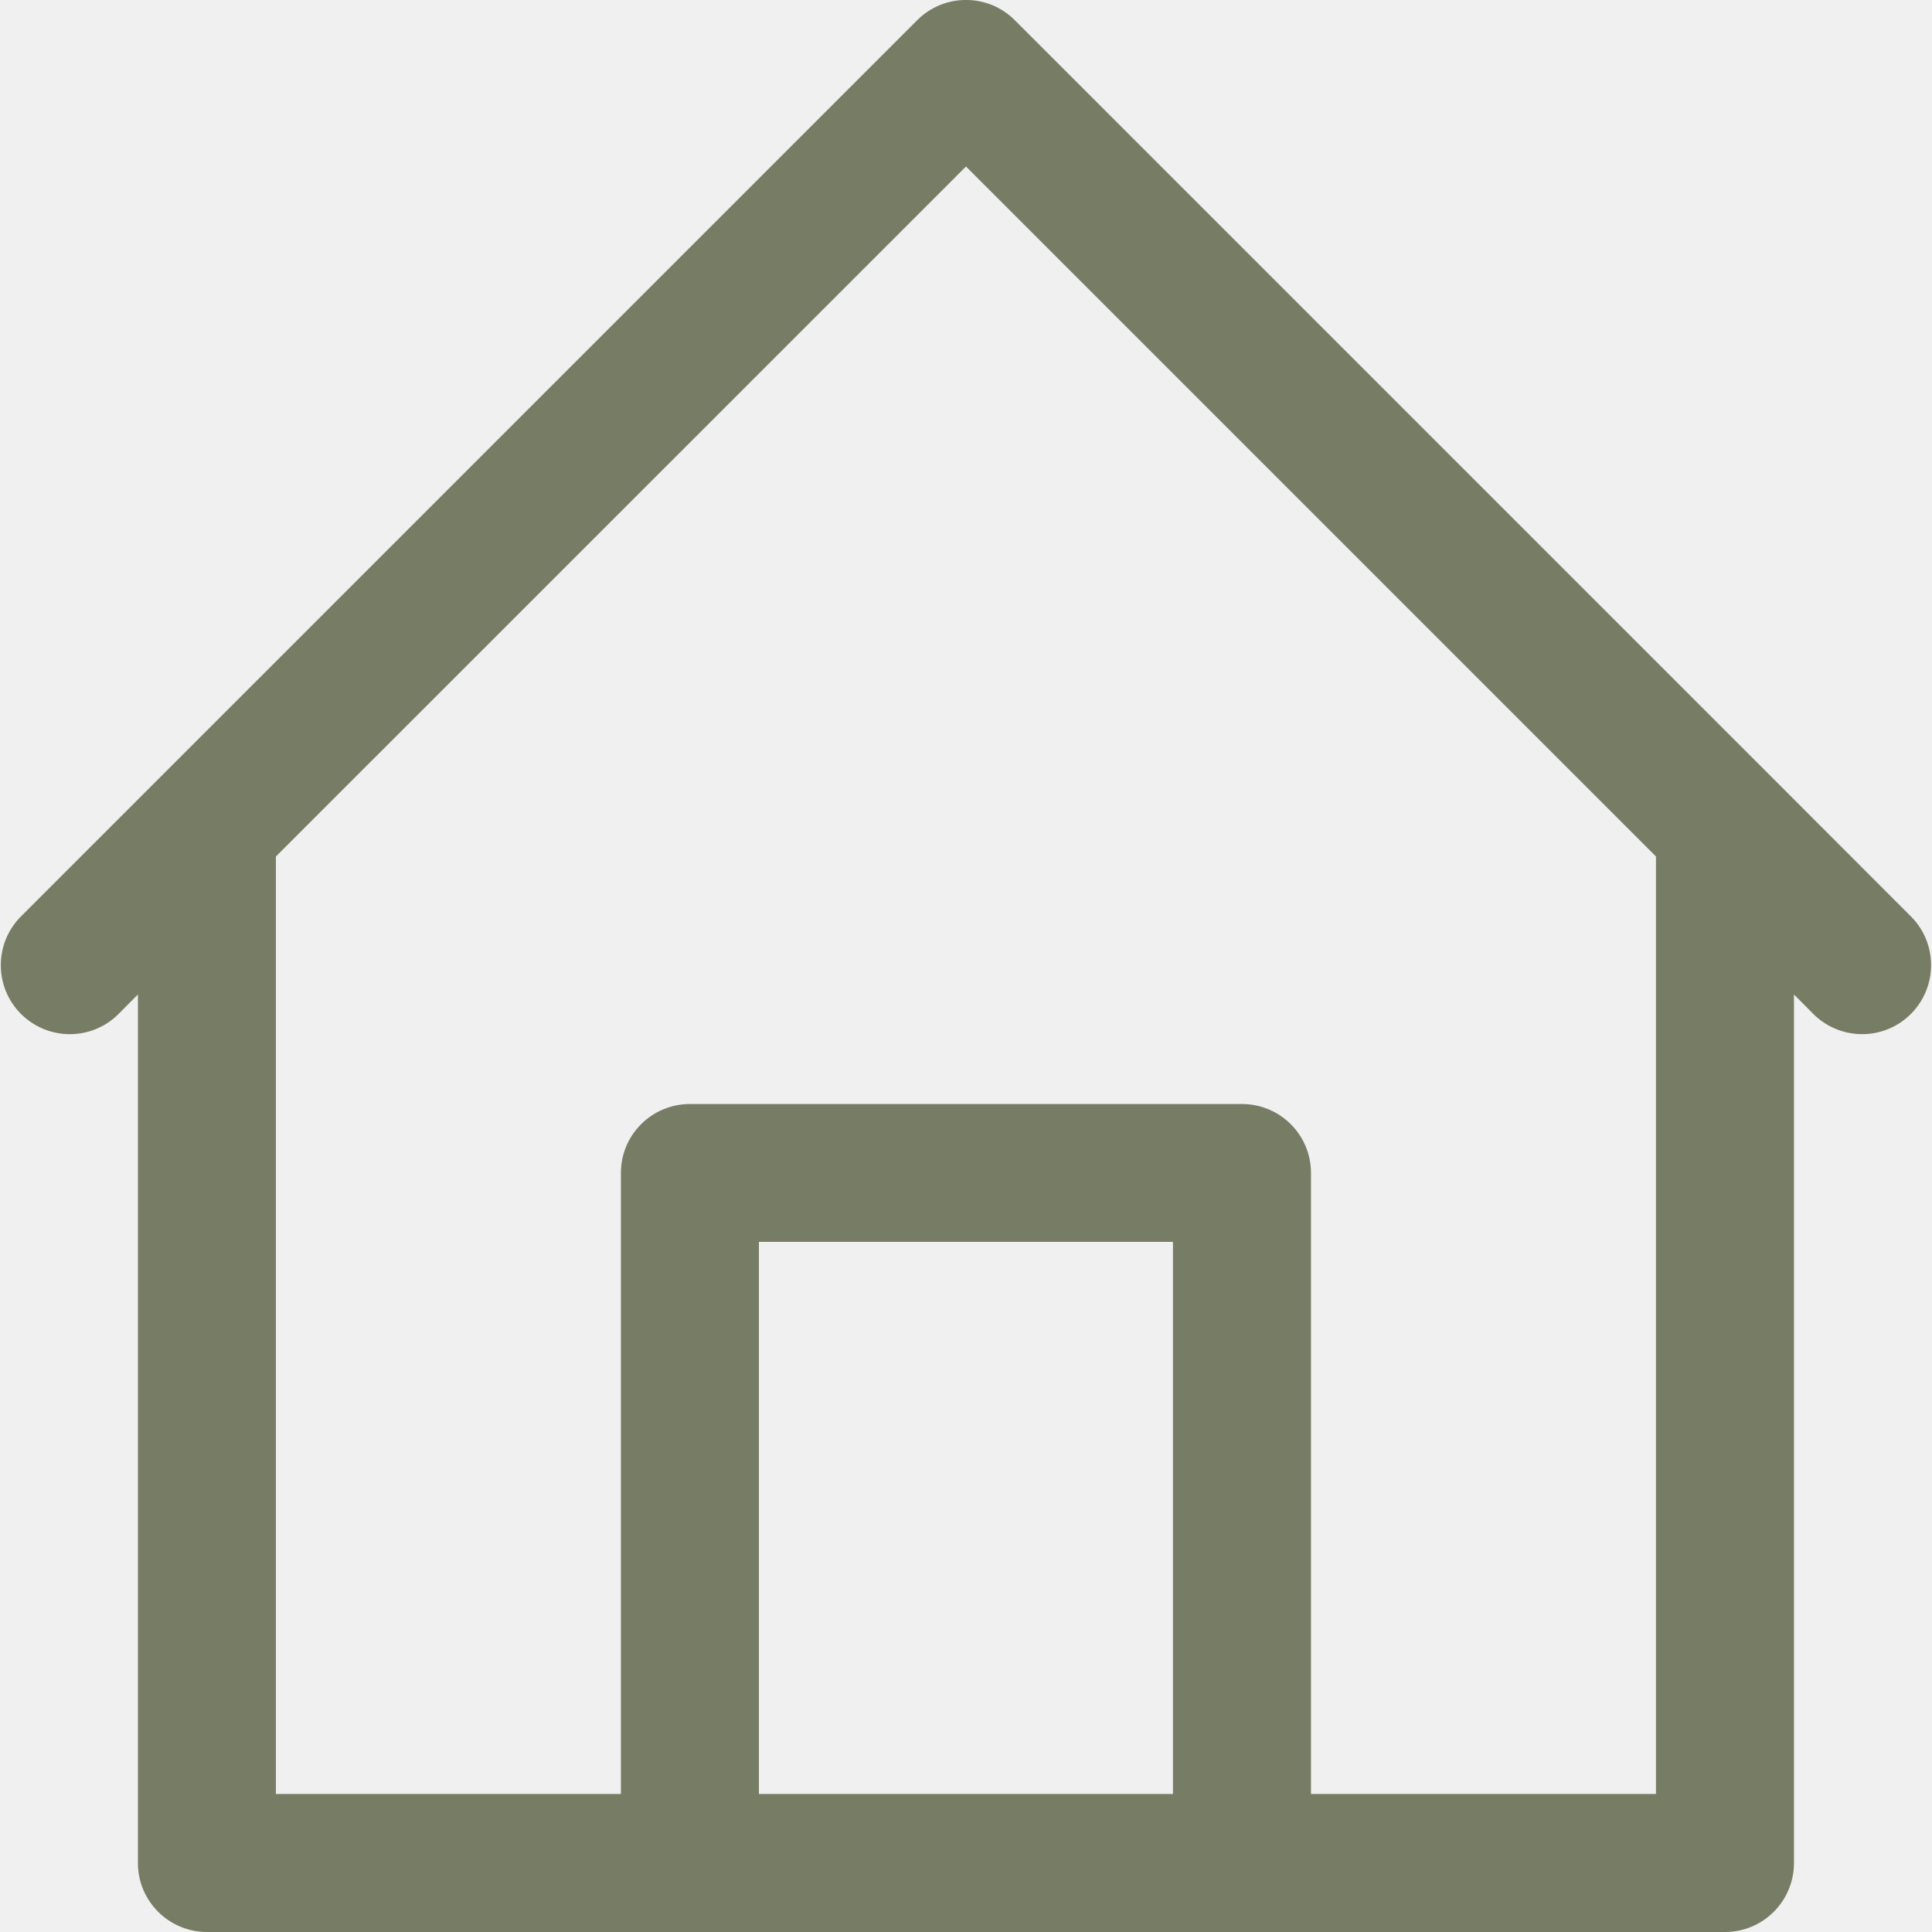
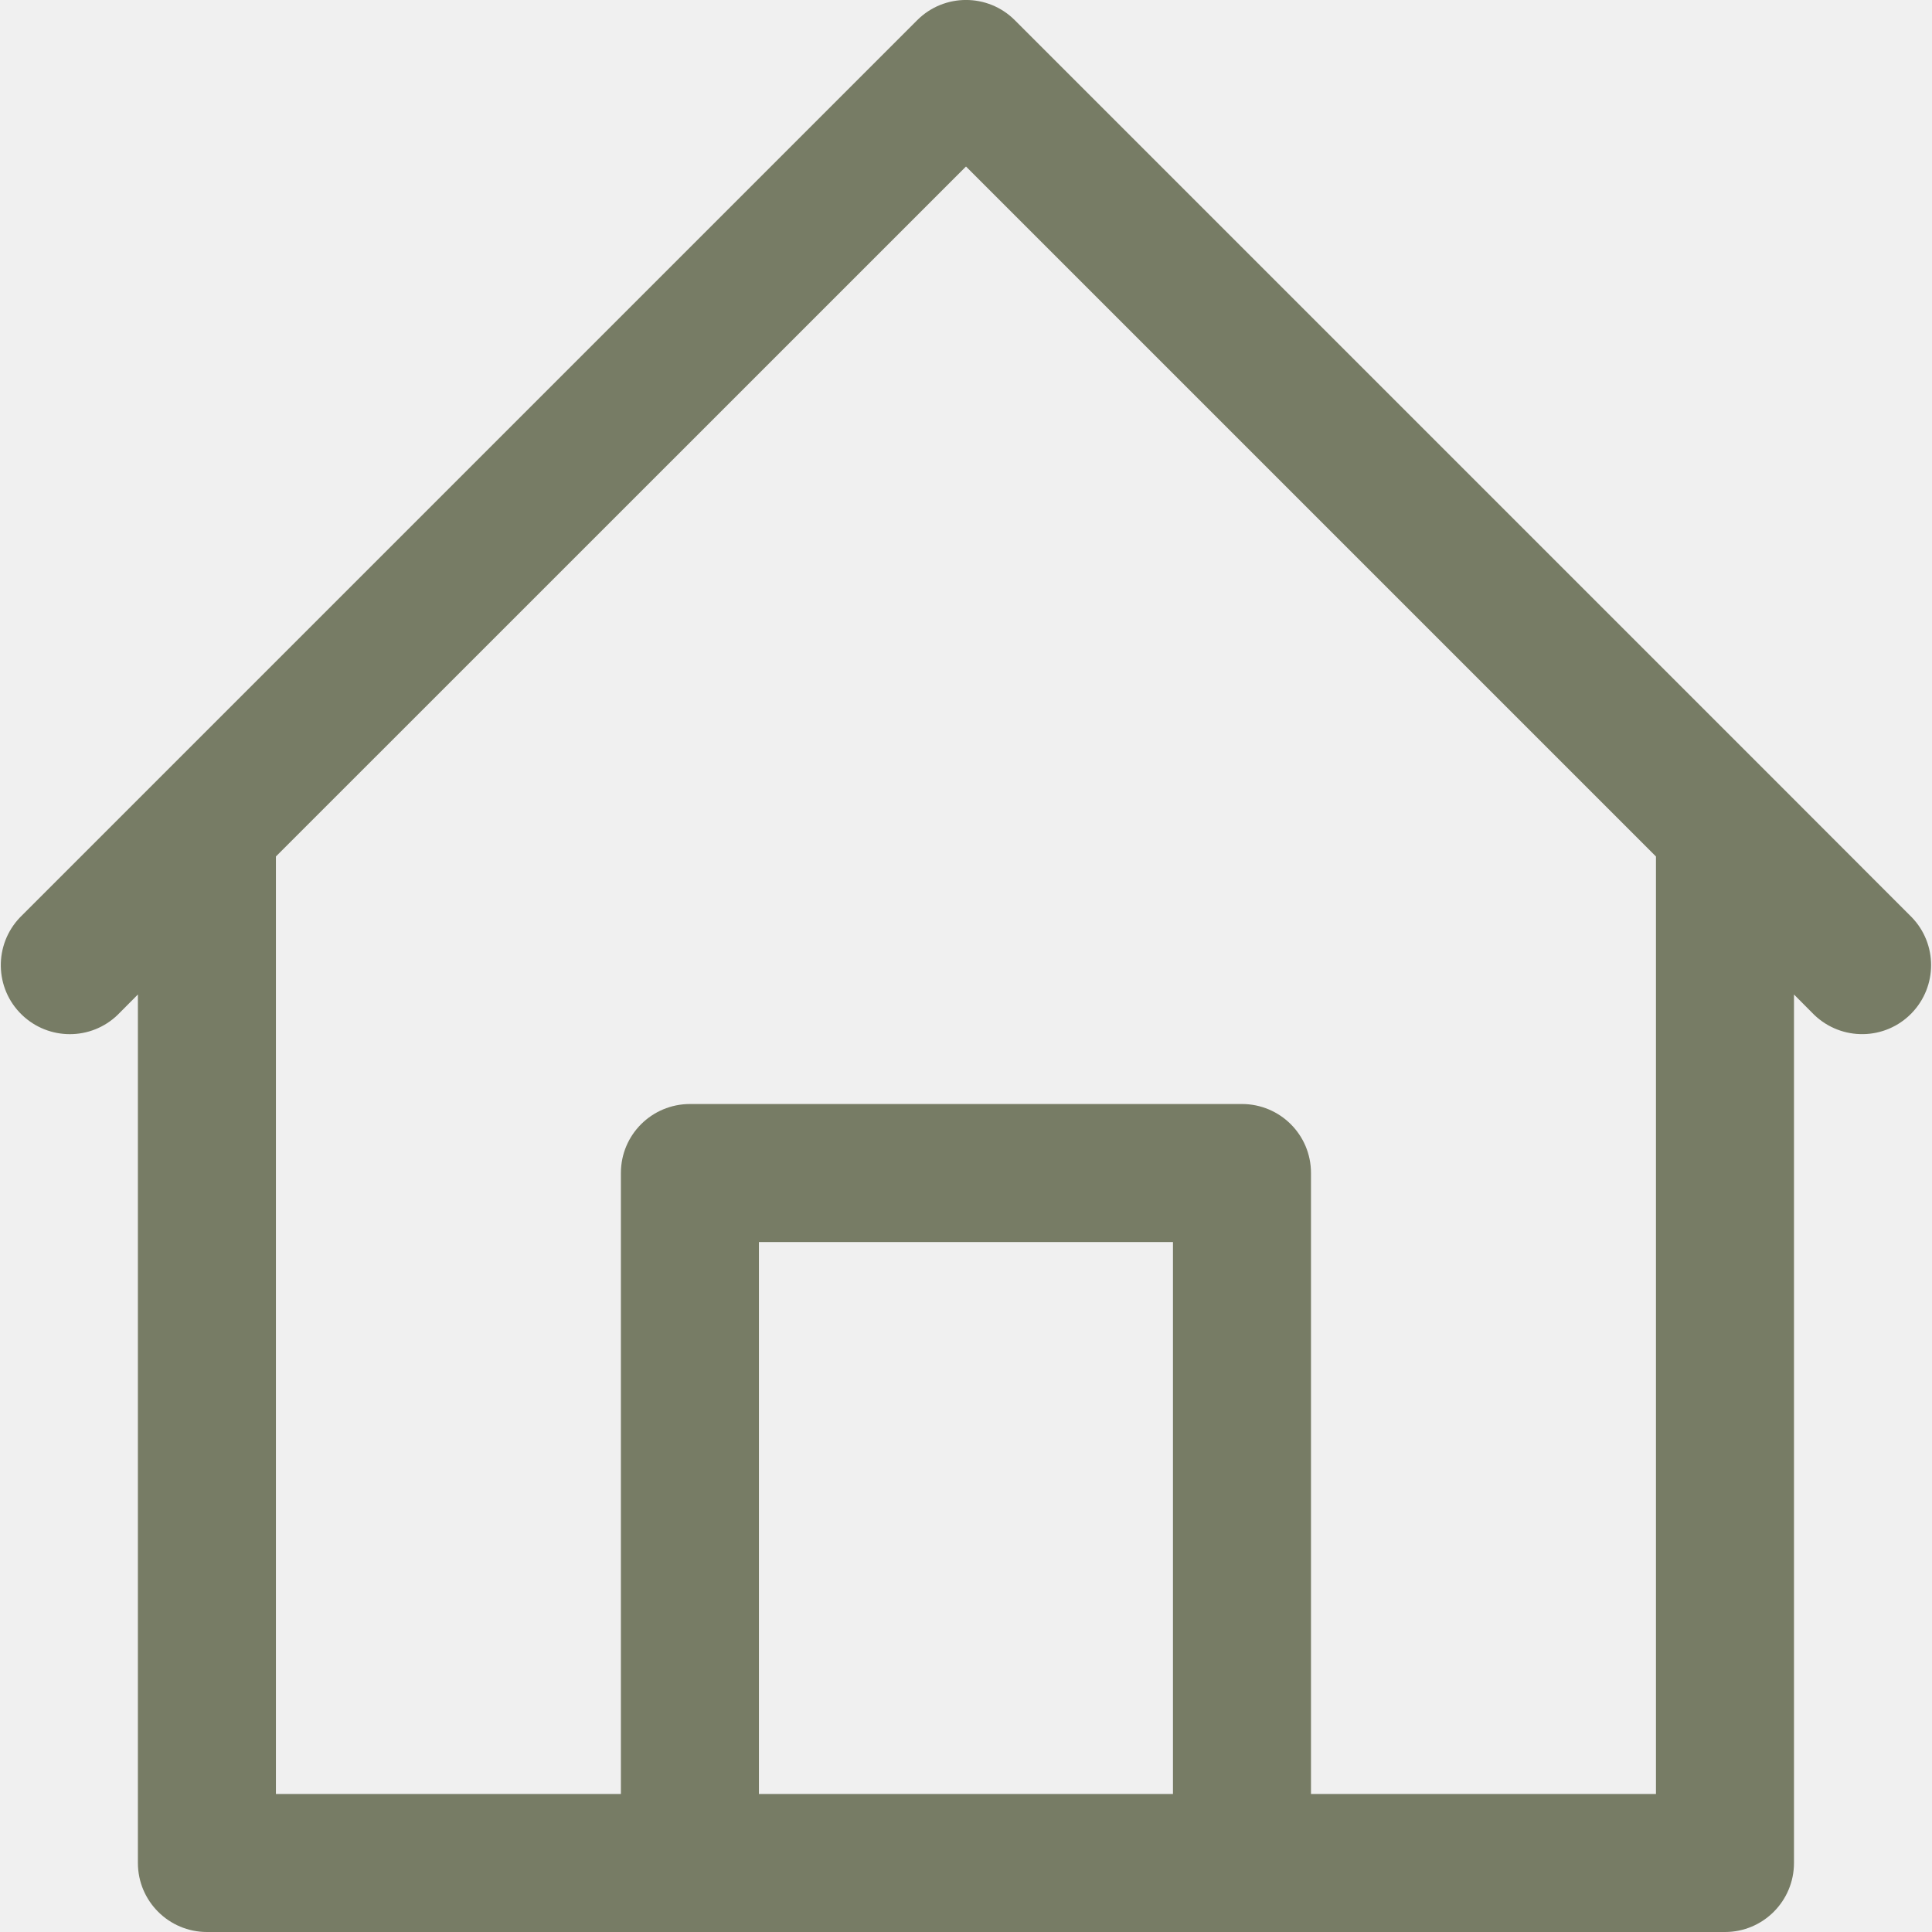
<svg xmlns="http://www.w3.org/2000/svg" width="16" height="16" viewBox="0 0 16 16" fill="none">
-   <g clip-path="url(#clip0_565:205)">
-     <path d="M15.832 7.596L14.69 6.453L8.404 0.167C8.181 -0.056 7.819 -0.056 7.596 0.167L1.31 6.453L0.167 7.596C-0.052 7.823 -0.046 8.185 0.181 8.404C0.403 8.618 0.754 8.618 0.975 8.404L1.142 8.236V15.428C1.142 15.744 1.398 16 1.714 16H14.286C14.601 16 14.857 15.744 14.857 15.428V8.236L15.024 8.404C15.252 8.623 15.613 8.617 15.832 8.39C16.046 8.168 16.046 7.817 15.832 7.596ZM9.714 14.857H6.285V10.285H9.714V14.857ZM13.714 14.857H10.857V9.714C10.857 9.398 10.601 9.143 10.285 9.143H5.714C5.398 9.143 5.142 9.398 5.142 9.714V14.857H2.285V7.093L8 1.379L13.714 7.093V14.857Z" fill="#777C65" />
+   <g clip-path="url(#clip0_775_7700)">
+     <path d="M15.832 7.596L14.69 6.453L8.404 0.167C8.181 -0.056 7.819 -0.056 7.596 0.167L1.31 6.453L0.167 7.596C-0.052 7.823 -0.046 8.185 0.181 8.404C0.403 8.618 0.754 8.618 0.975 8.404L1.142 8.236V15.428C1.142 15.744 1.398 16 1.714 16H14.286C14.601 16 14.857 15.744 14.857 15.428V8.236L15.024 8.404C15.252 8.623 15.613 8.617 15.832 8.39C16.046 8.168 16.046 7.817 15.832 7.596ZM9.714 14.857H6.285V10.286H9.714V14.857ZM13.714 14.857H10.857V9.714C10.857 9.398 10.601 9.143 10.285 9.143H5.714C5.398 9.143 5.142 9.398 5.142 9.714V14.857H2.285V7.093L8 1.379L13.714 7.093V14.857Z" fill="#777C65" />
  </g>
  <defs>
-     <clipPath id="clip0_565:205">
+     <clipPath id="clip0_775_7700">
      <rect width="16" height="16" fill="white" />
    </clipPath>
  </defs>
</svg>
